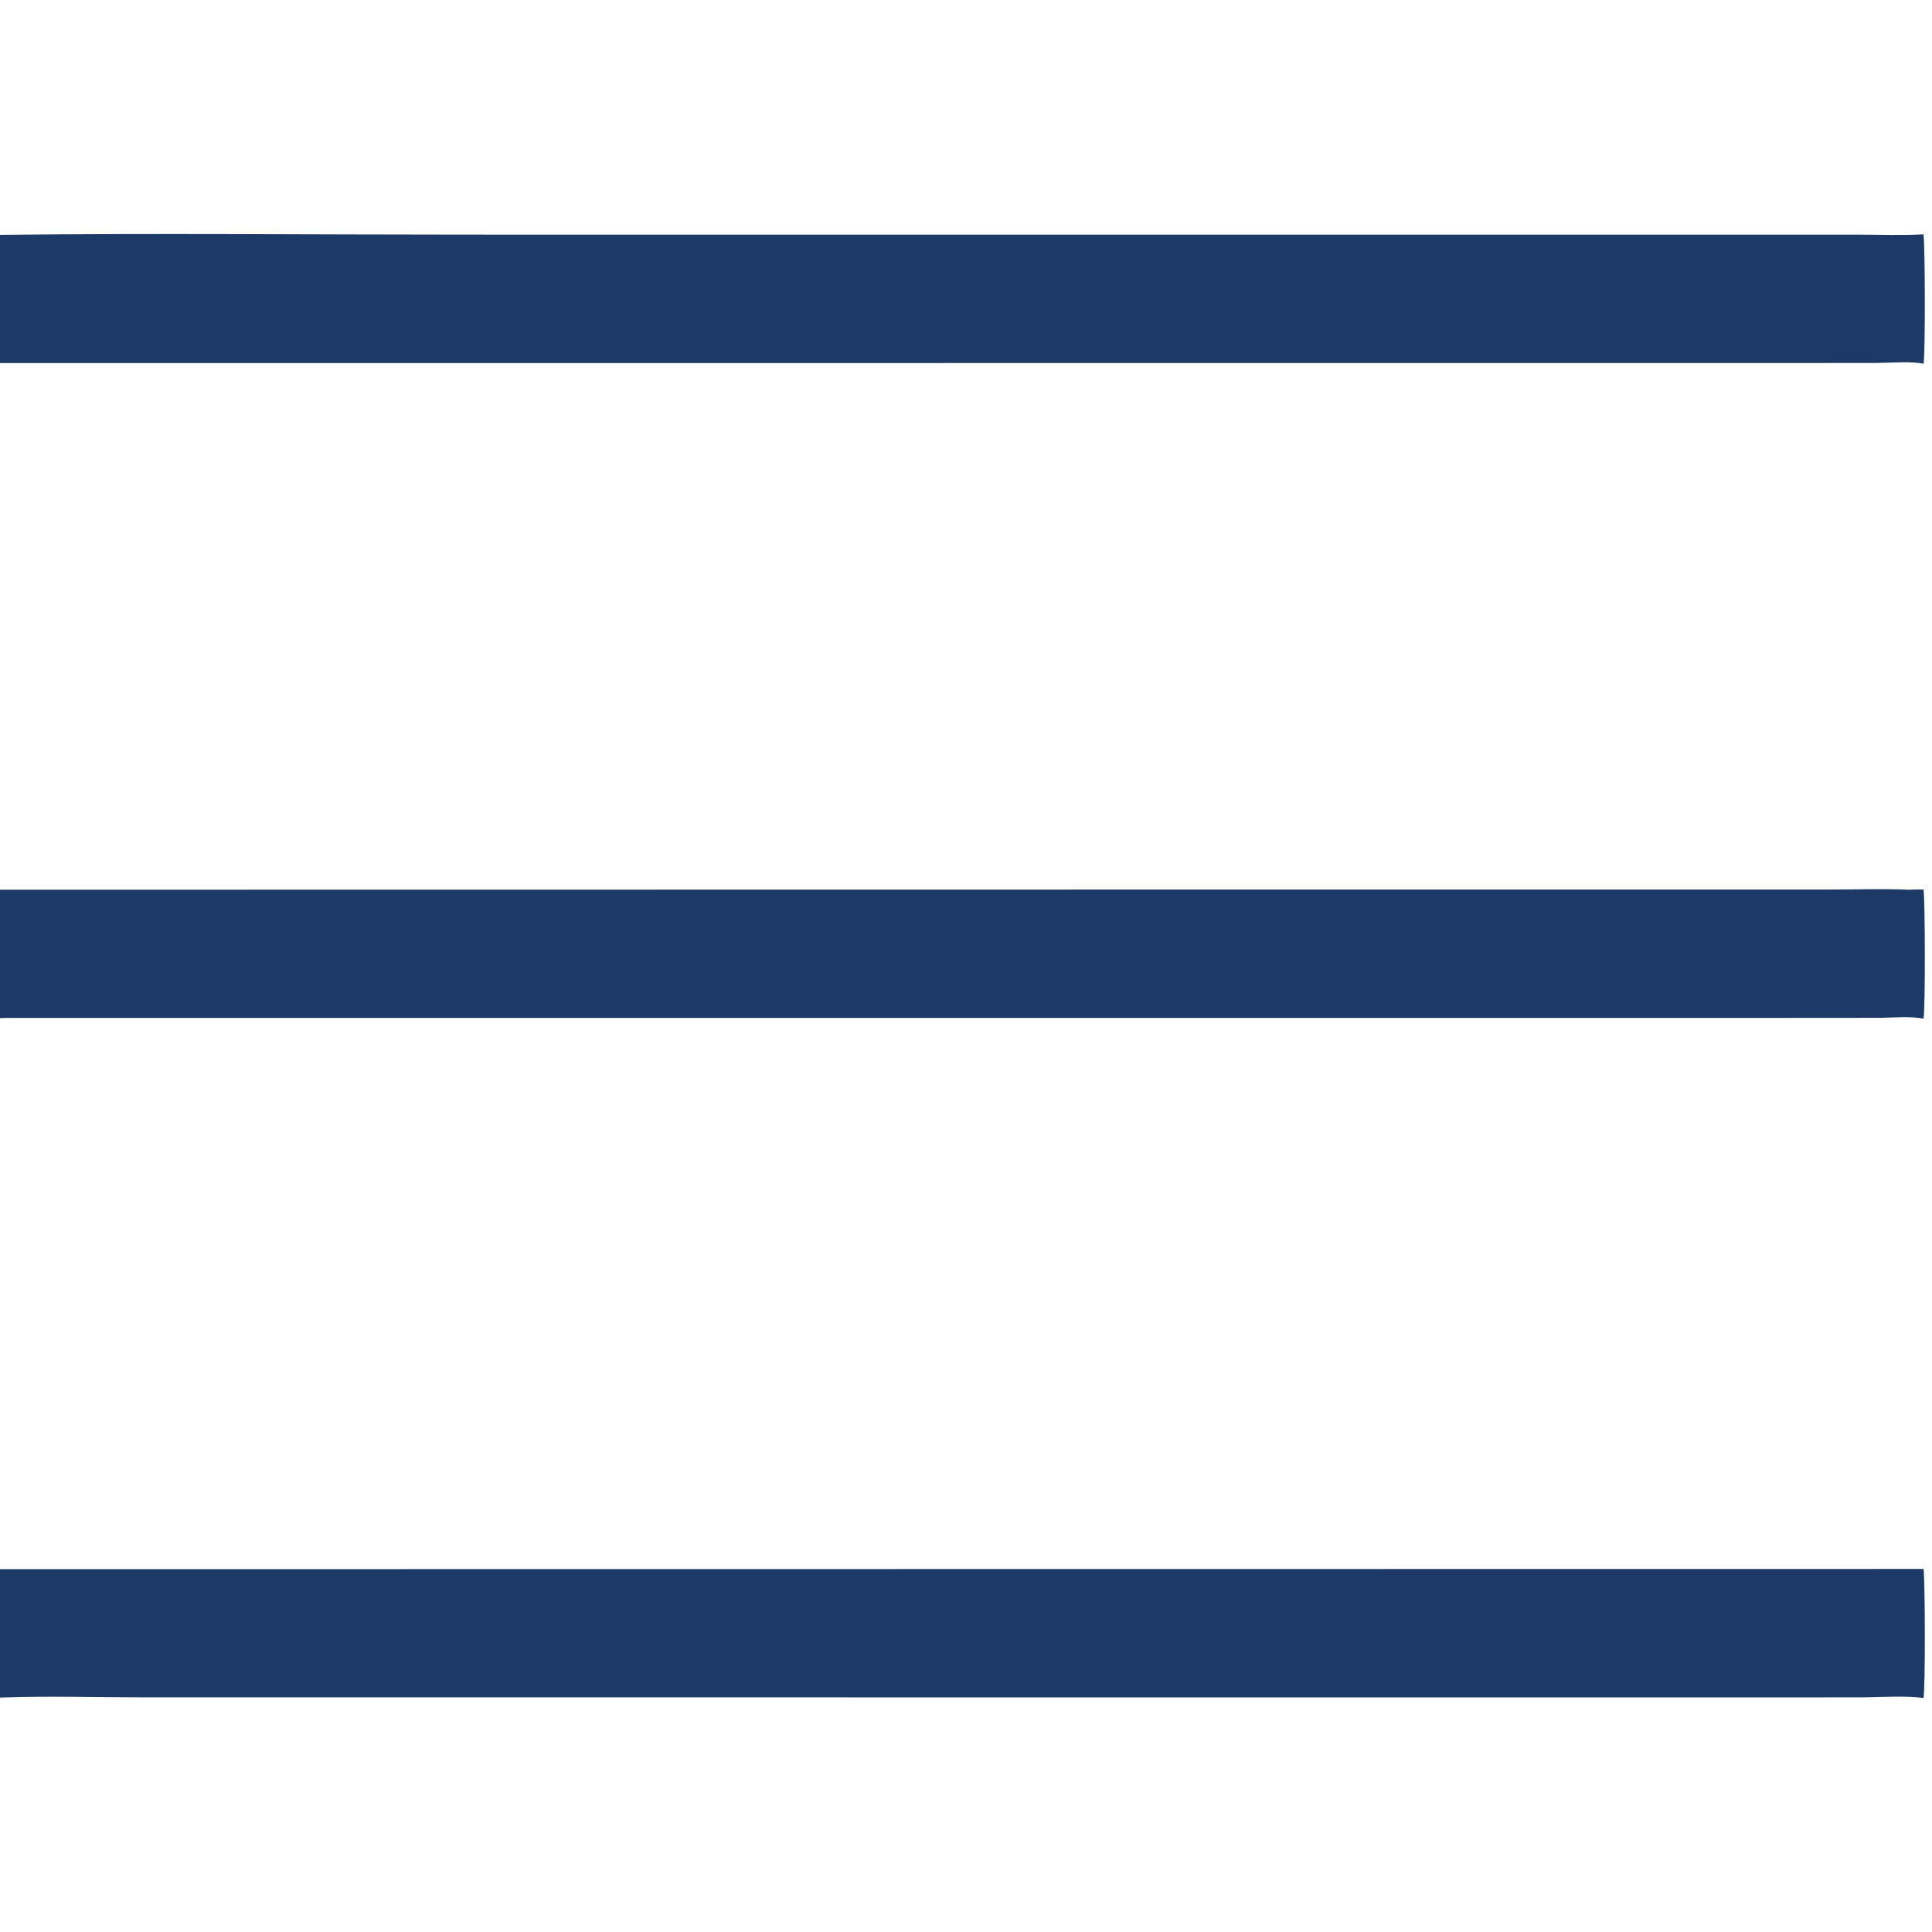
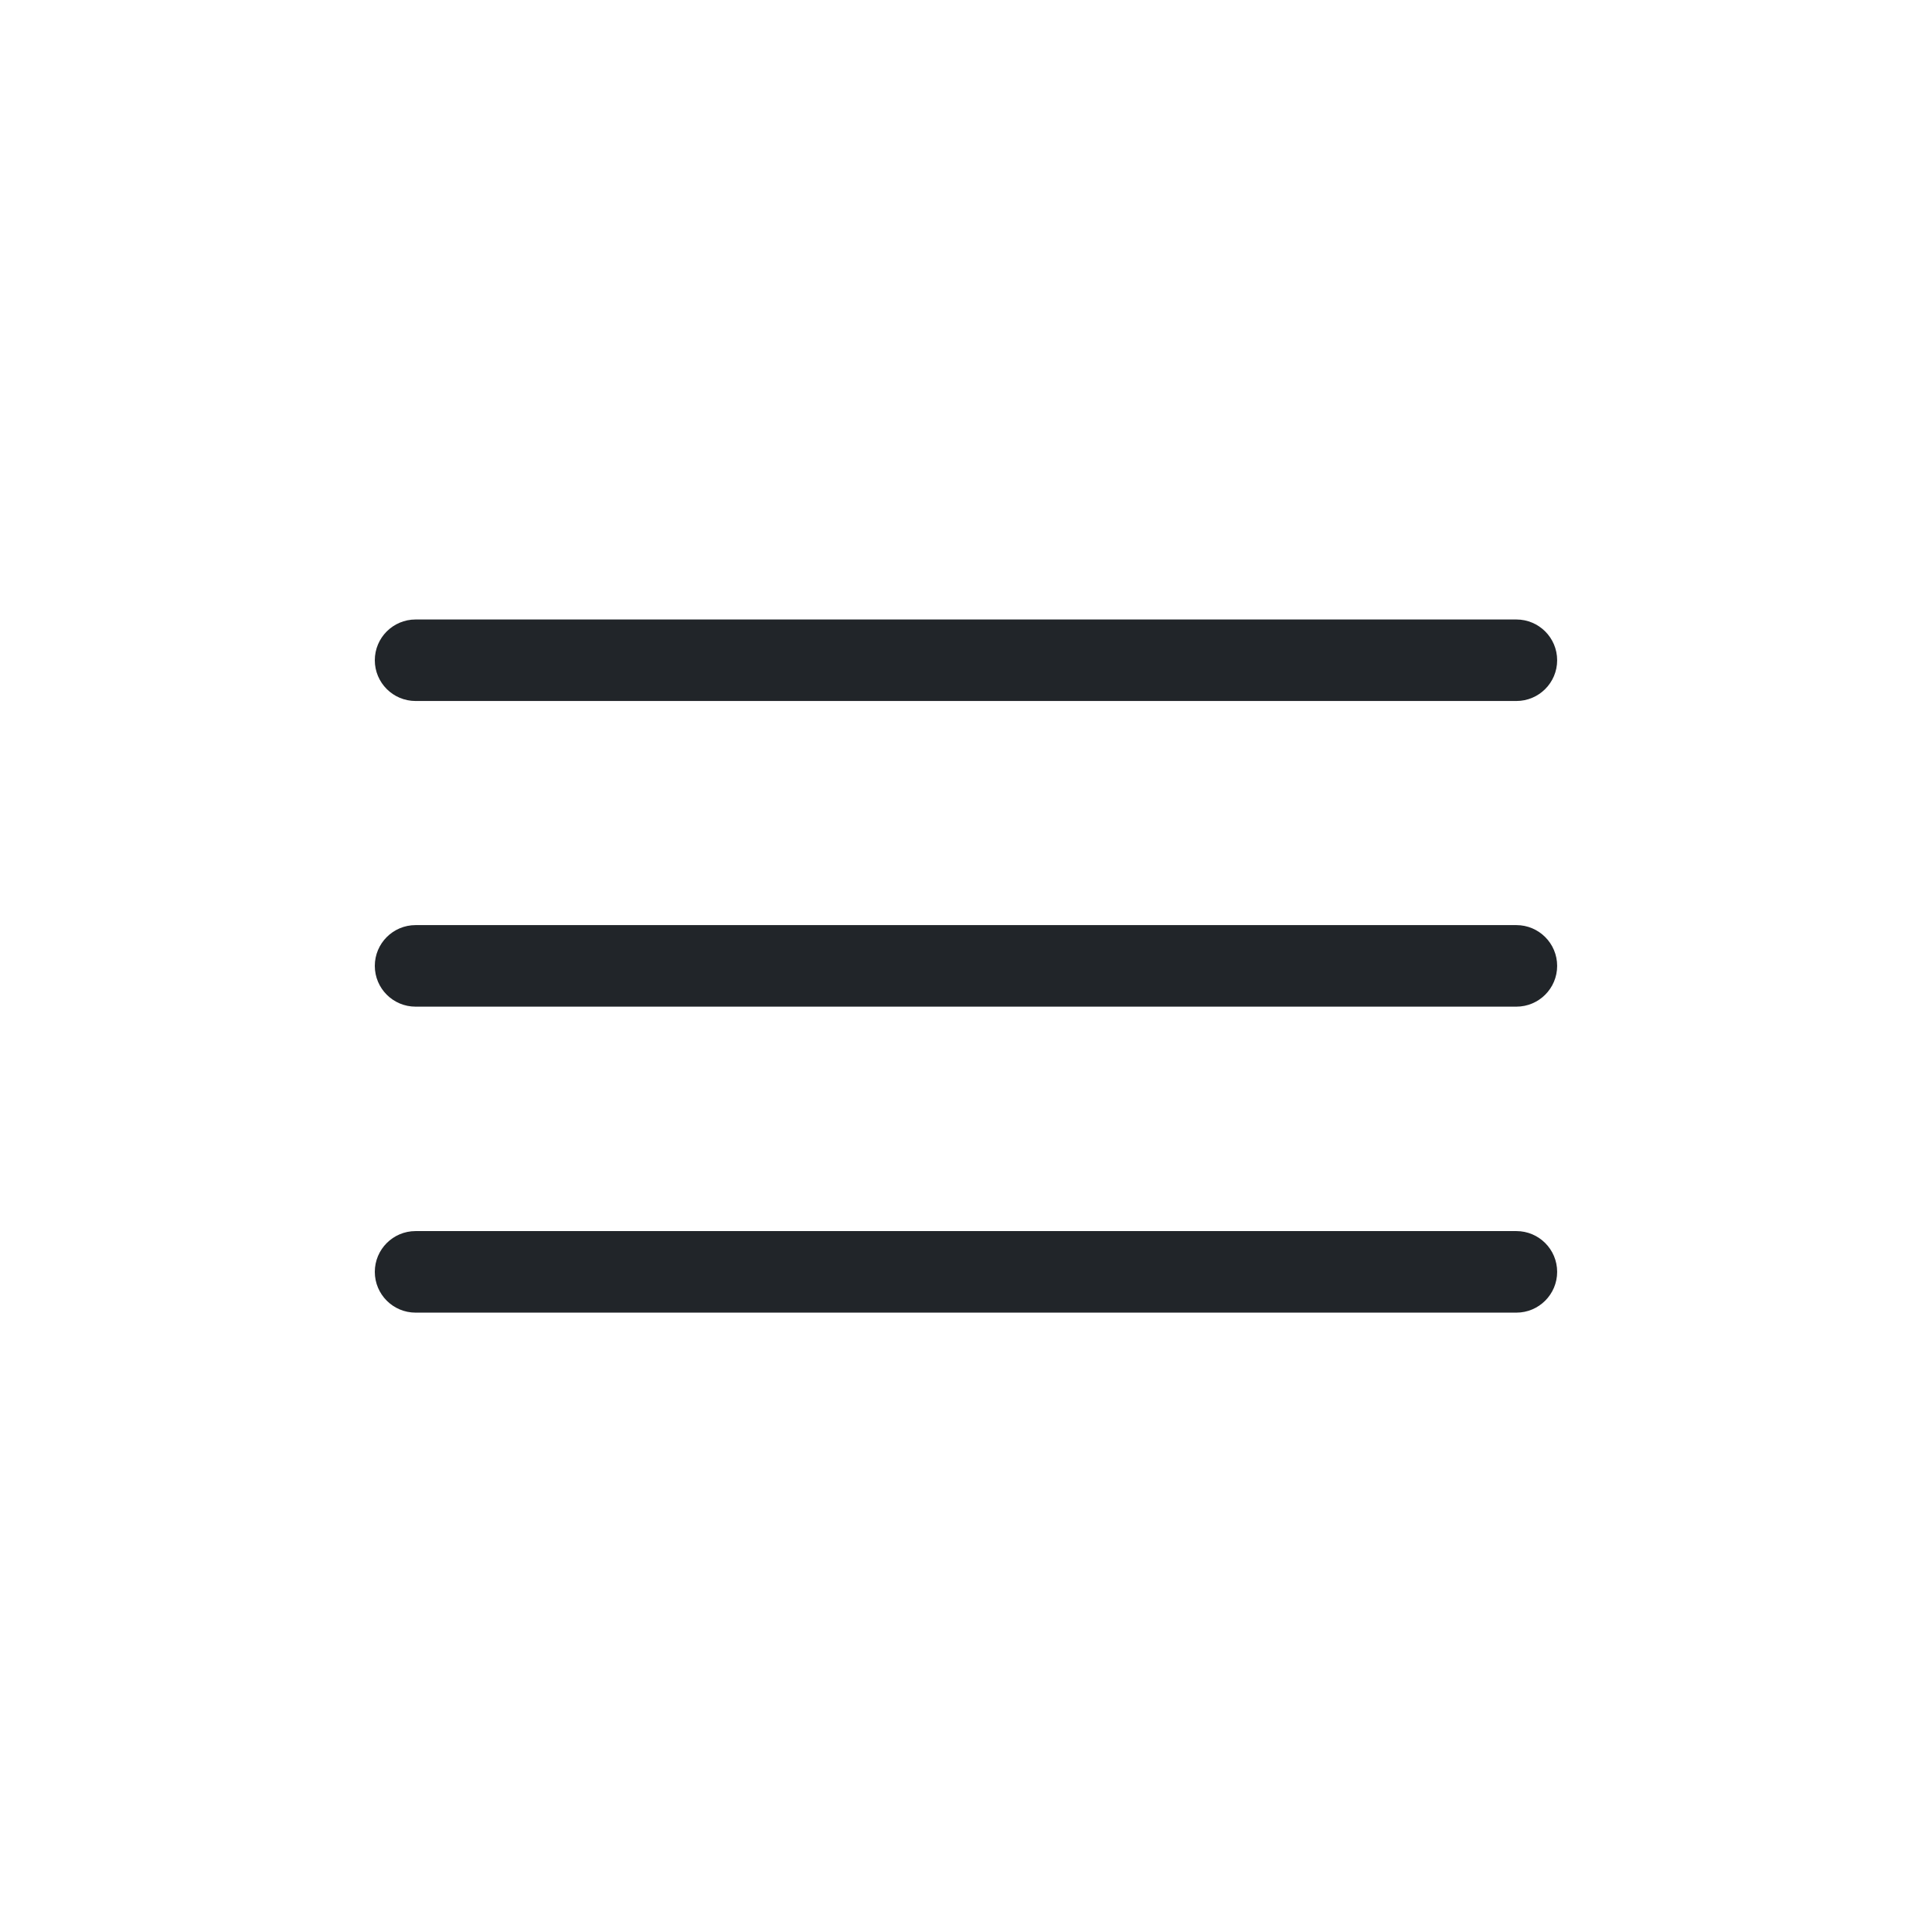
- <svg xmlns="http://www.w3.org/2000/svg" width="200" height="200">
-   <path fill="#1D3A67" transform="scale(0.281294 0.282486)" d="M0 86.072C56.996 85.417 114.07 85.988 171.075 85.989L497.142 85.995L637.732 85.991L683.498 85.994C691.573 85.993 699.823 86.33 707.875 85.885C708.465 89.855 708.571 129.951 707.891 133.285C702.843 132.319 696.113 132.997 690.859 133.003L655.516 133.035L518.339 133.03L0 133.054L0 86.072Z" />
-   <path fill="#1D3A67" transform="scale(0.281294 0.282486)" d="M702.52 326.045C704.307 325.987 706.087 325.933 707.875 325.964C708.485 329.612 708.576 369.859 707.877 373.277C702.796 372.316 696.012 372.993 690.726 372.997L654.34 373.024L516 373.026L2.231 373.027L0 373.104L0 326.041L451.834 325.984L618.759 325.978L673.64 325.976C683.224 325.976 692.95 325.637 702.52 326.045Z" />
-   <path fill="#1D3A67" transform="scale(0.281294 0.282486)" d="M0 575.034L707.875 574.96C708.482 578.483 708.57 618.824 707.875 622.258C701.073 621.309 691.633 622.016 684.519 622.028L637.749 622.035L471.497 622.034L157.344 622.025L53.302 622.025C35.597 622.026 17.679 621.464 0 622.101L0 575.034Z" />
+ <svg xmlns="http://www.w3.org/2000/svg" width="48" height="48" viewBox="0 0 48 48" fill="none">
+   <path d="M37.674 17.416H10.325C9.766 17.416 9.312 16.963 9.312 16.404C9.312 15.844 9.766 15.391 10.325 15.391H37.674C38.233 15.391 38.687 15.844 38.687 16.404C38.687 16.963 38.233 17.416 37.674 17.416Z" fill="#212529" />
+   <path d="M37.674 25.01H10.325C9.766 25.01 9.312 24.557 9.312 23.997C9.312 23.438 9.766 22.984 10.325 22.984H37.674C38.233 22.984 38.687 23.438 38.687 23.997C38.687 24.557 38.233 25.01 37.674 25.01Z" fill="#212529" />
+   <path d="M37.674 32.612H10.325C9.766 32.612 9.312 32.158 9.312 31.599C9.312 31.04 9.766 30.586 10.325 30.586H37.674C38.233 30.586 38.687 31.04 38.687 31.599C38.687 32.158 38.233 32.612 37.674 32.612Z" fill="#212529" />
</svg>
